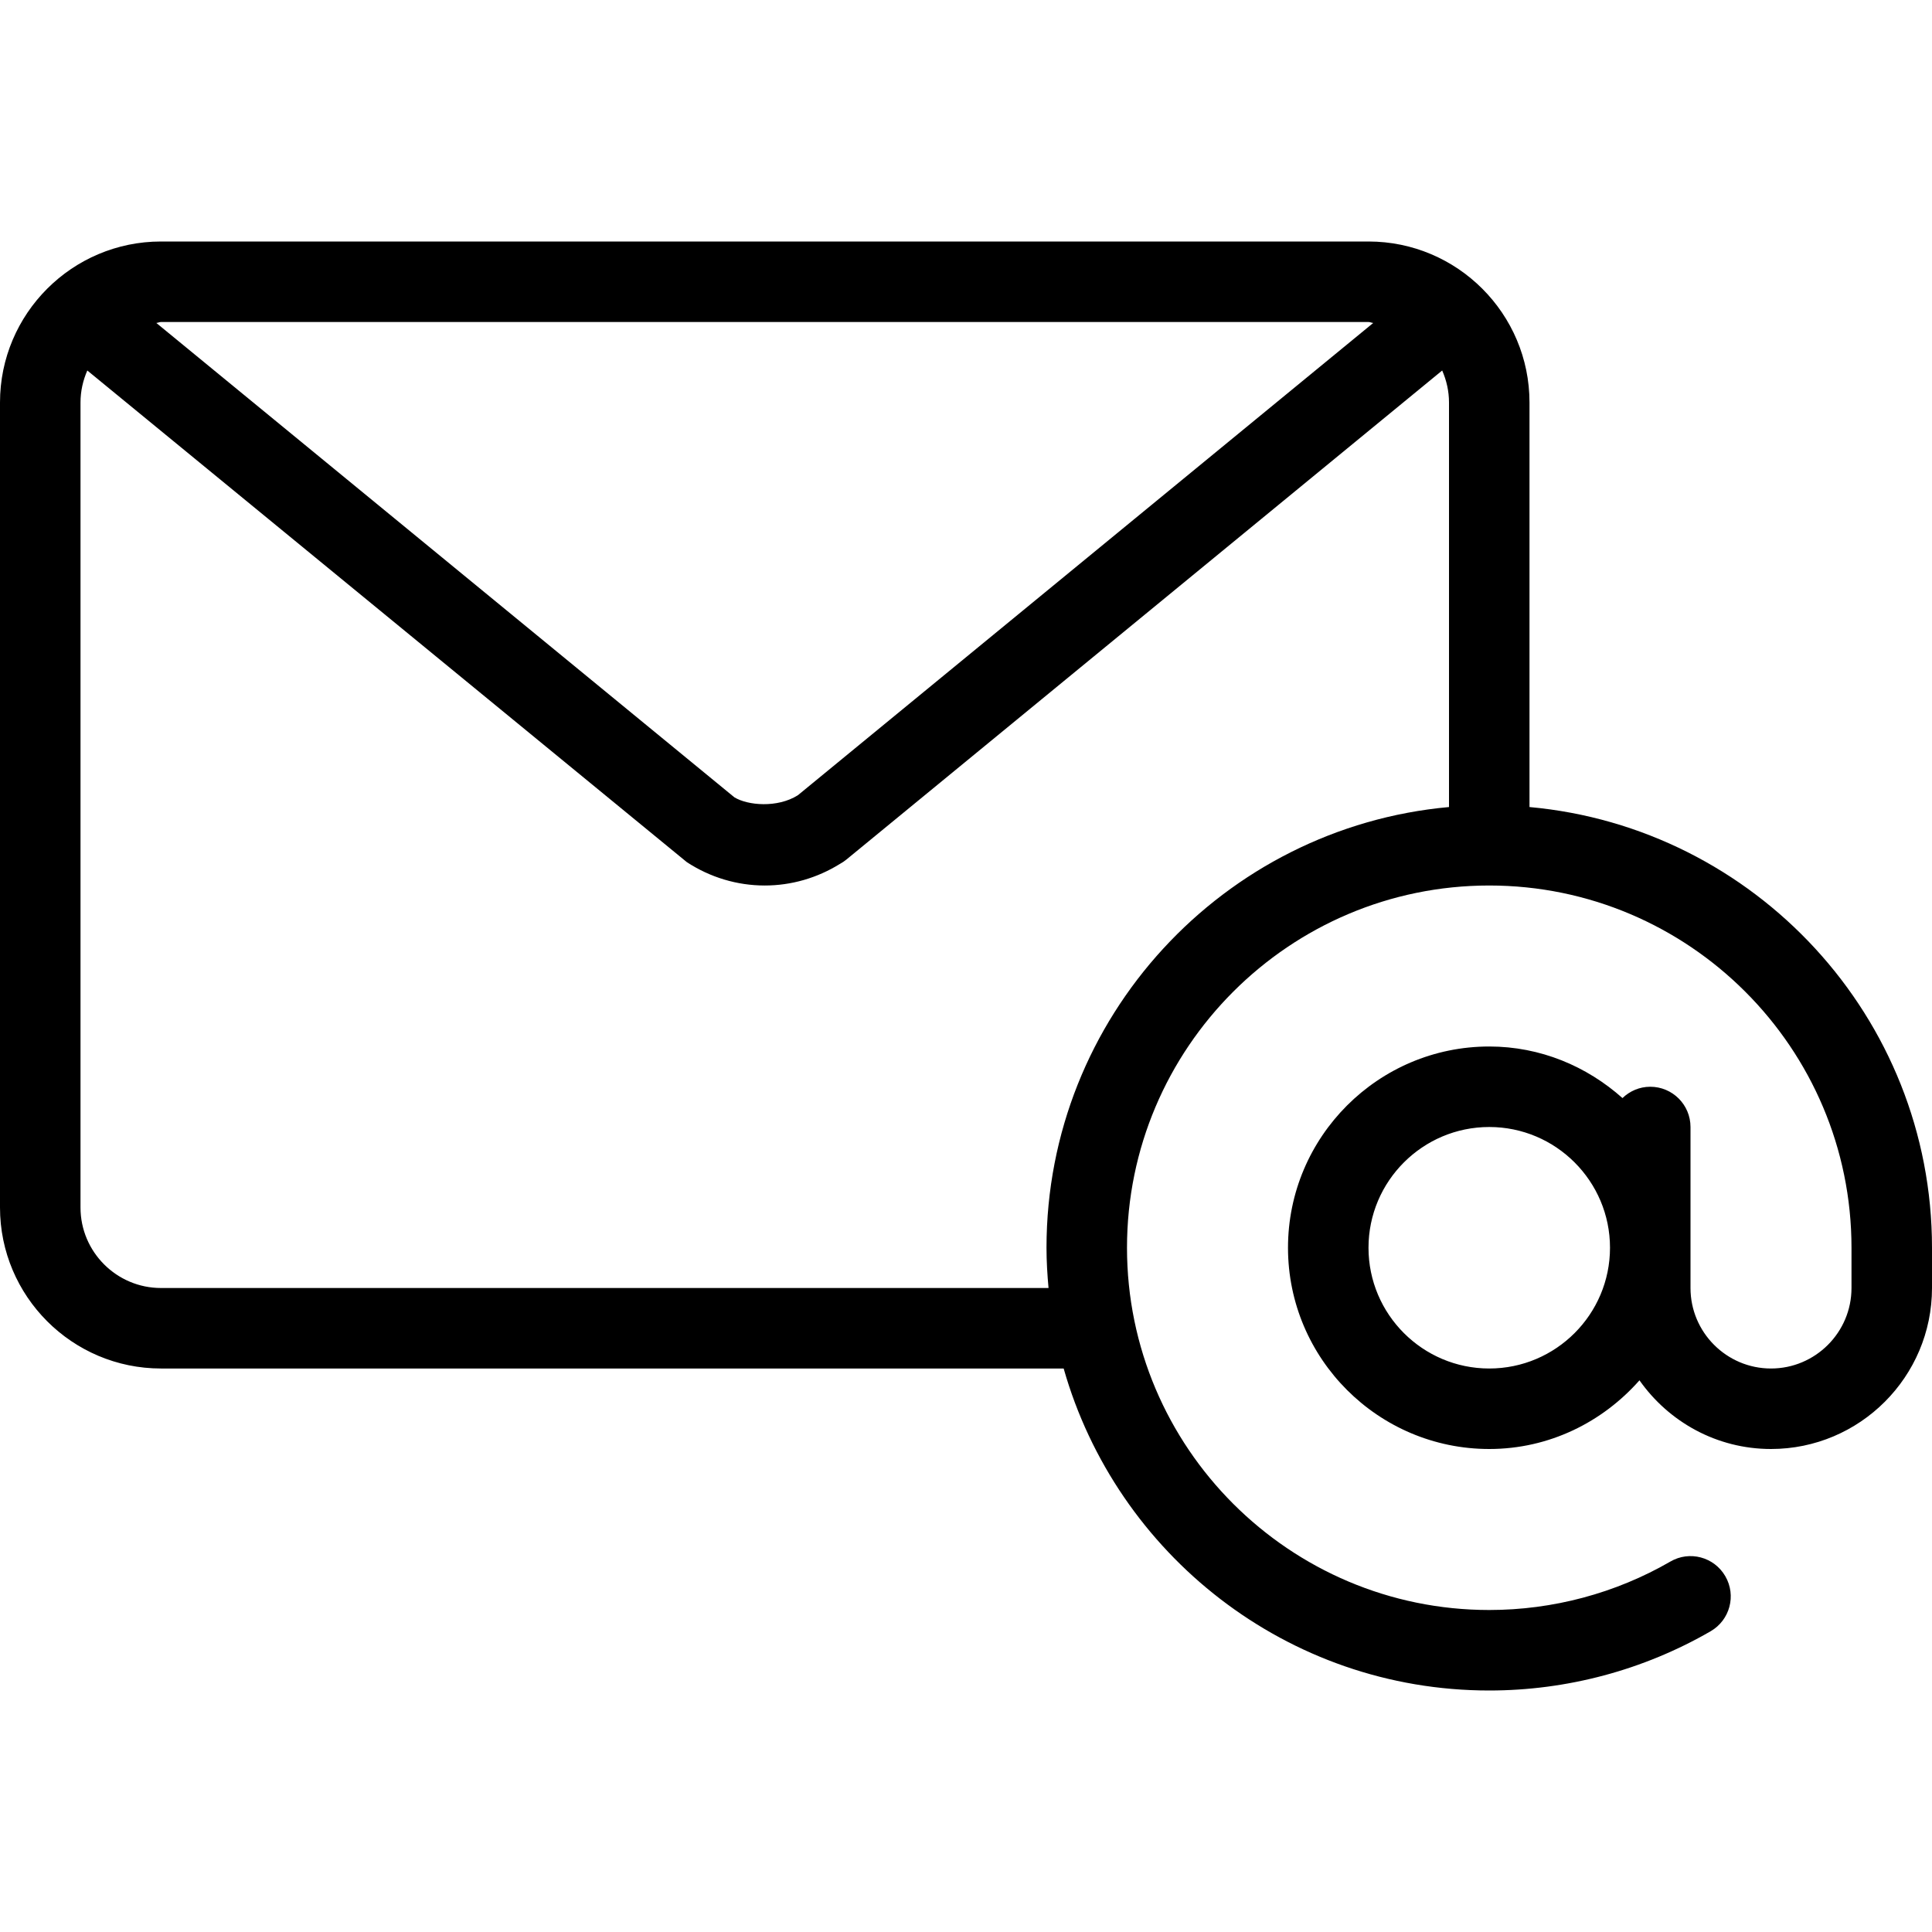
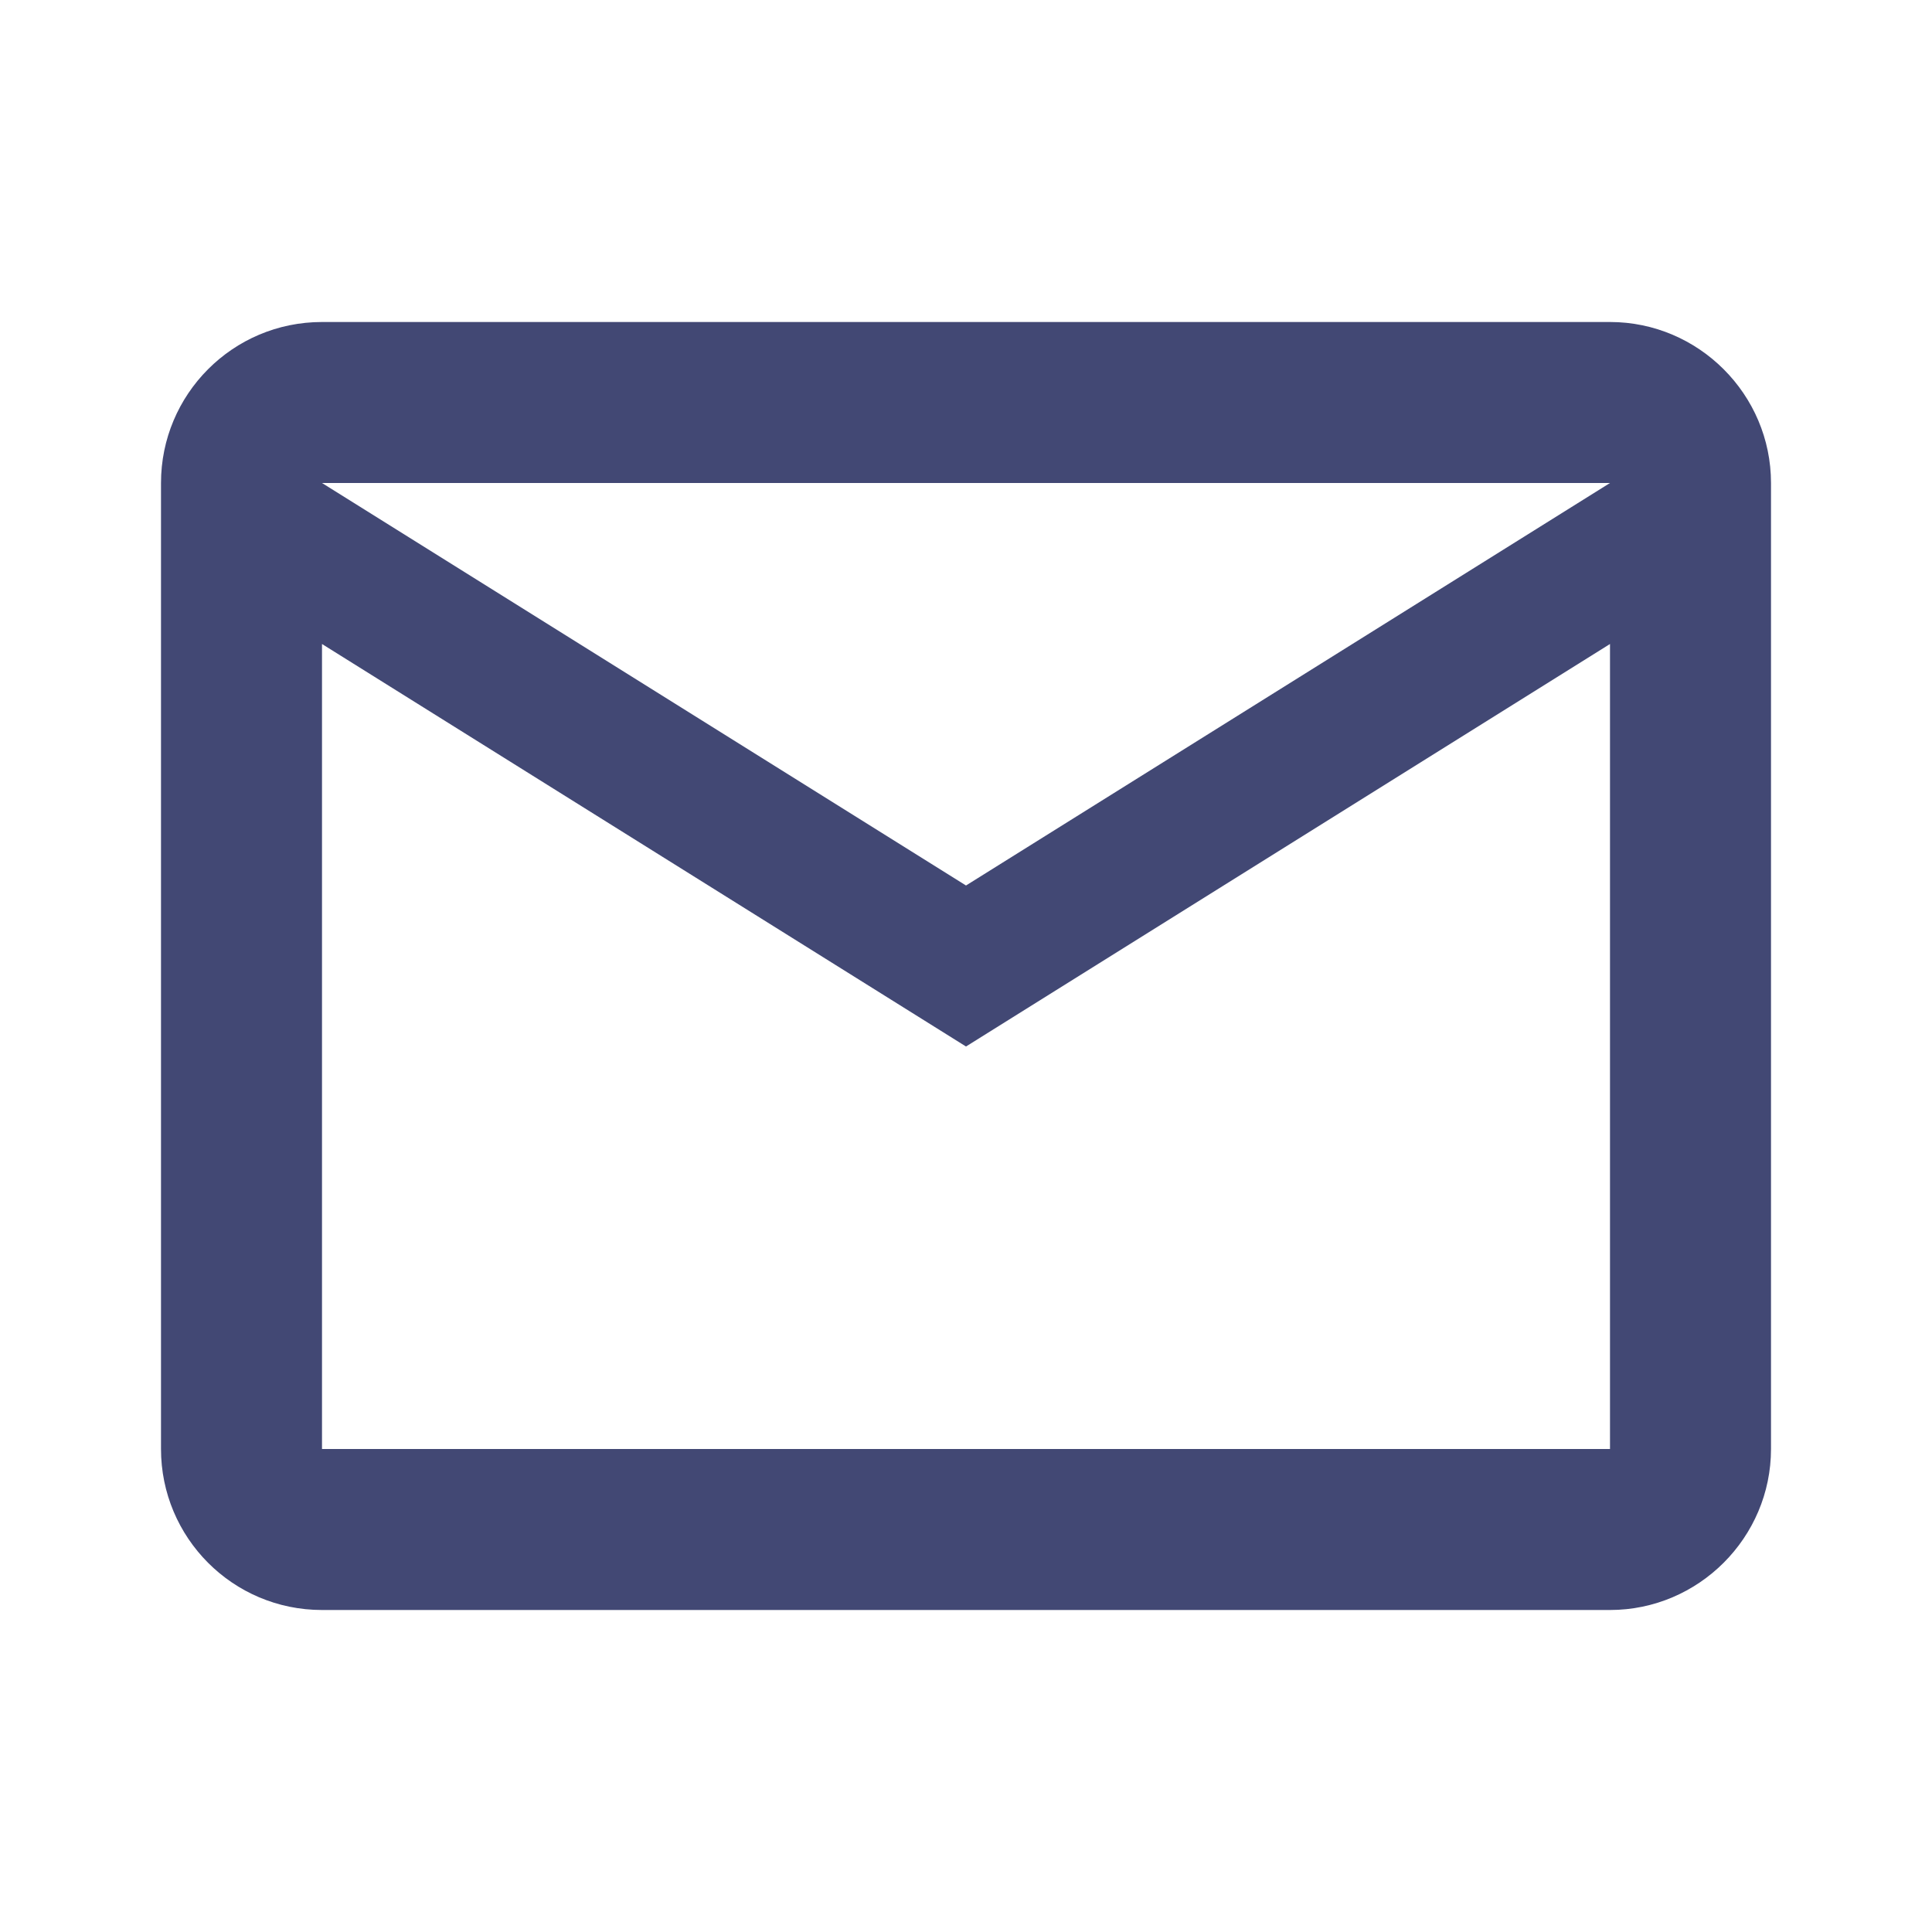
- <svg xmlns="http://www.w3.org/2000/svg" version="1.1" id="Layer_1" x="0px" y="0px" viewBox="0 0 512 512" style="enable-background:new 0 0 512 512;" xml:space="preserve">
-   <g>
-     <g>
-       <path d="M405.333,213.874V106.667c0-23.531-19.135-42.667-42.667-42.667h-320C19.135,64,0,83.135,0,106.667V320    c0,23.531,19.135,42.667,42.667,42.667h239.215C295.858,411.84,341.073,448,394.667,448c20.625,0,40.906-5.427,58.677-15.708    c5.094-2.948,6.844-9.469,3.885-14.573c-2.948-5.104-9.479-6.865-14.573-3.885c-14.521,8.396-31.115,12.833-47.99,12.833    c-52.938,0-96-43.063-96-96s43.063-96,96-96s96,43.063,96,96v10.667c0,11.76-9.573,21.333-21.333,21.333    c-11.76,0-21.333-9.573-21.333-21.333v-42.667c0-5.896-4.771-10.667-10.667-10.667c-2.869,0-5.447,1.161-7.362,3    c-9.428-8.401-21.714-13.667-35.305-13.667c-29.406,0-53.333,23.927-53.333,53.333S365.26,384,394.667,384    c15.896,0,30.03-7.131,39.81-18.202c7.727,10.977,20.44,18.202,34.857,18.202C492.865,384,512,364.865,512,341.333v-10.667    C512,269.569,465.044,219.288,405.333,213.874z M42.667,85.333h320c0.444,0,0.816,0.227,1.254,0.254L211.438,210.75    c-5.427,3.417-13.292,2.708-16.823,0.542L41.426,85.585C41.859,85.559,42.227,85.333,42.667,85.333z M384,213.874    c-59.711,5.414-106.667,55.695-106.667,116.793c0,3.6,0.221,7.148,0.54,10.667H42.667c-11.76,0-21.333-9.573-21.333-21.333    V106.667c0-3.021,0.667-5.874,1.805-8.48l158.883,130.293c6.208,4.052,13.344,6.188,20.646,6.188    c7.021,0,13.885-1.979,19.927-5.729c0.604-0.323,1.177-0.708,1.719-1.156l157.88-129.598c1.139,2.608,1.807,5.461,1.807,8.483    V213.874z M394.667,362.667c-17.646,0-32-14.354-32-32c0-17.646,14.354-32,32-32s32,14.354,32,32    C426.667,348.313,412.313,362.667,394.667,362.667z" />
-     </g>
-   </g>
-   <g>
- </g>
-   <g>
- </g>
-   <g>
- </g>
-   <g>
- </g>
-   <g>
- </g>
-   <g>
- </g>
-   <g>
- </g>
-   <g>
- </g>
-   <g>
- </g>
-   <g>
- </g>
-   <g>
- </g>
-   <g>
- </g>
-   <g>
- </g>
-   <g>
- </g>
-   <g>
- </g>
+ <svg xmlns="http://www.w3.org/2000/svg" viewBox="0 0 24 24" width="48" height="48" fill="#424874">
+   <path d="M20 4H4C2.89 4 2 4.9 2 6v12c0 1.1.89 2 2 2h16c1.1 0 2-.9 2-2V6c0-1.1-.9-2-2-2zm0 2-8 5-8-5h16zM4 18V8l8 5 8-5v10H4z" fill="#424874" />
</svg>
